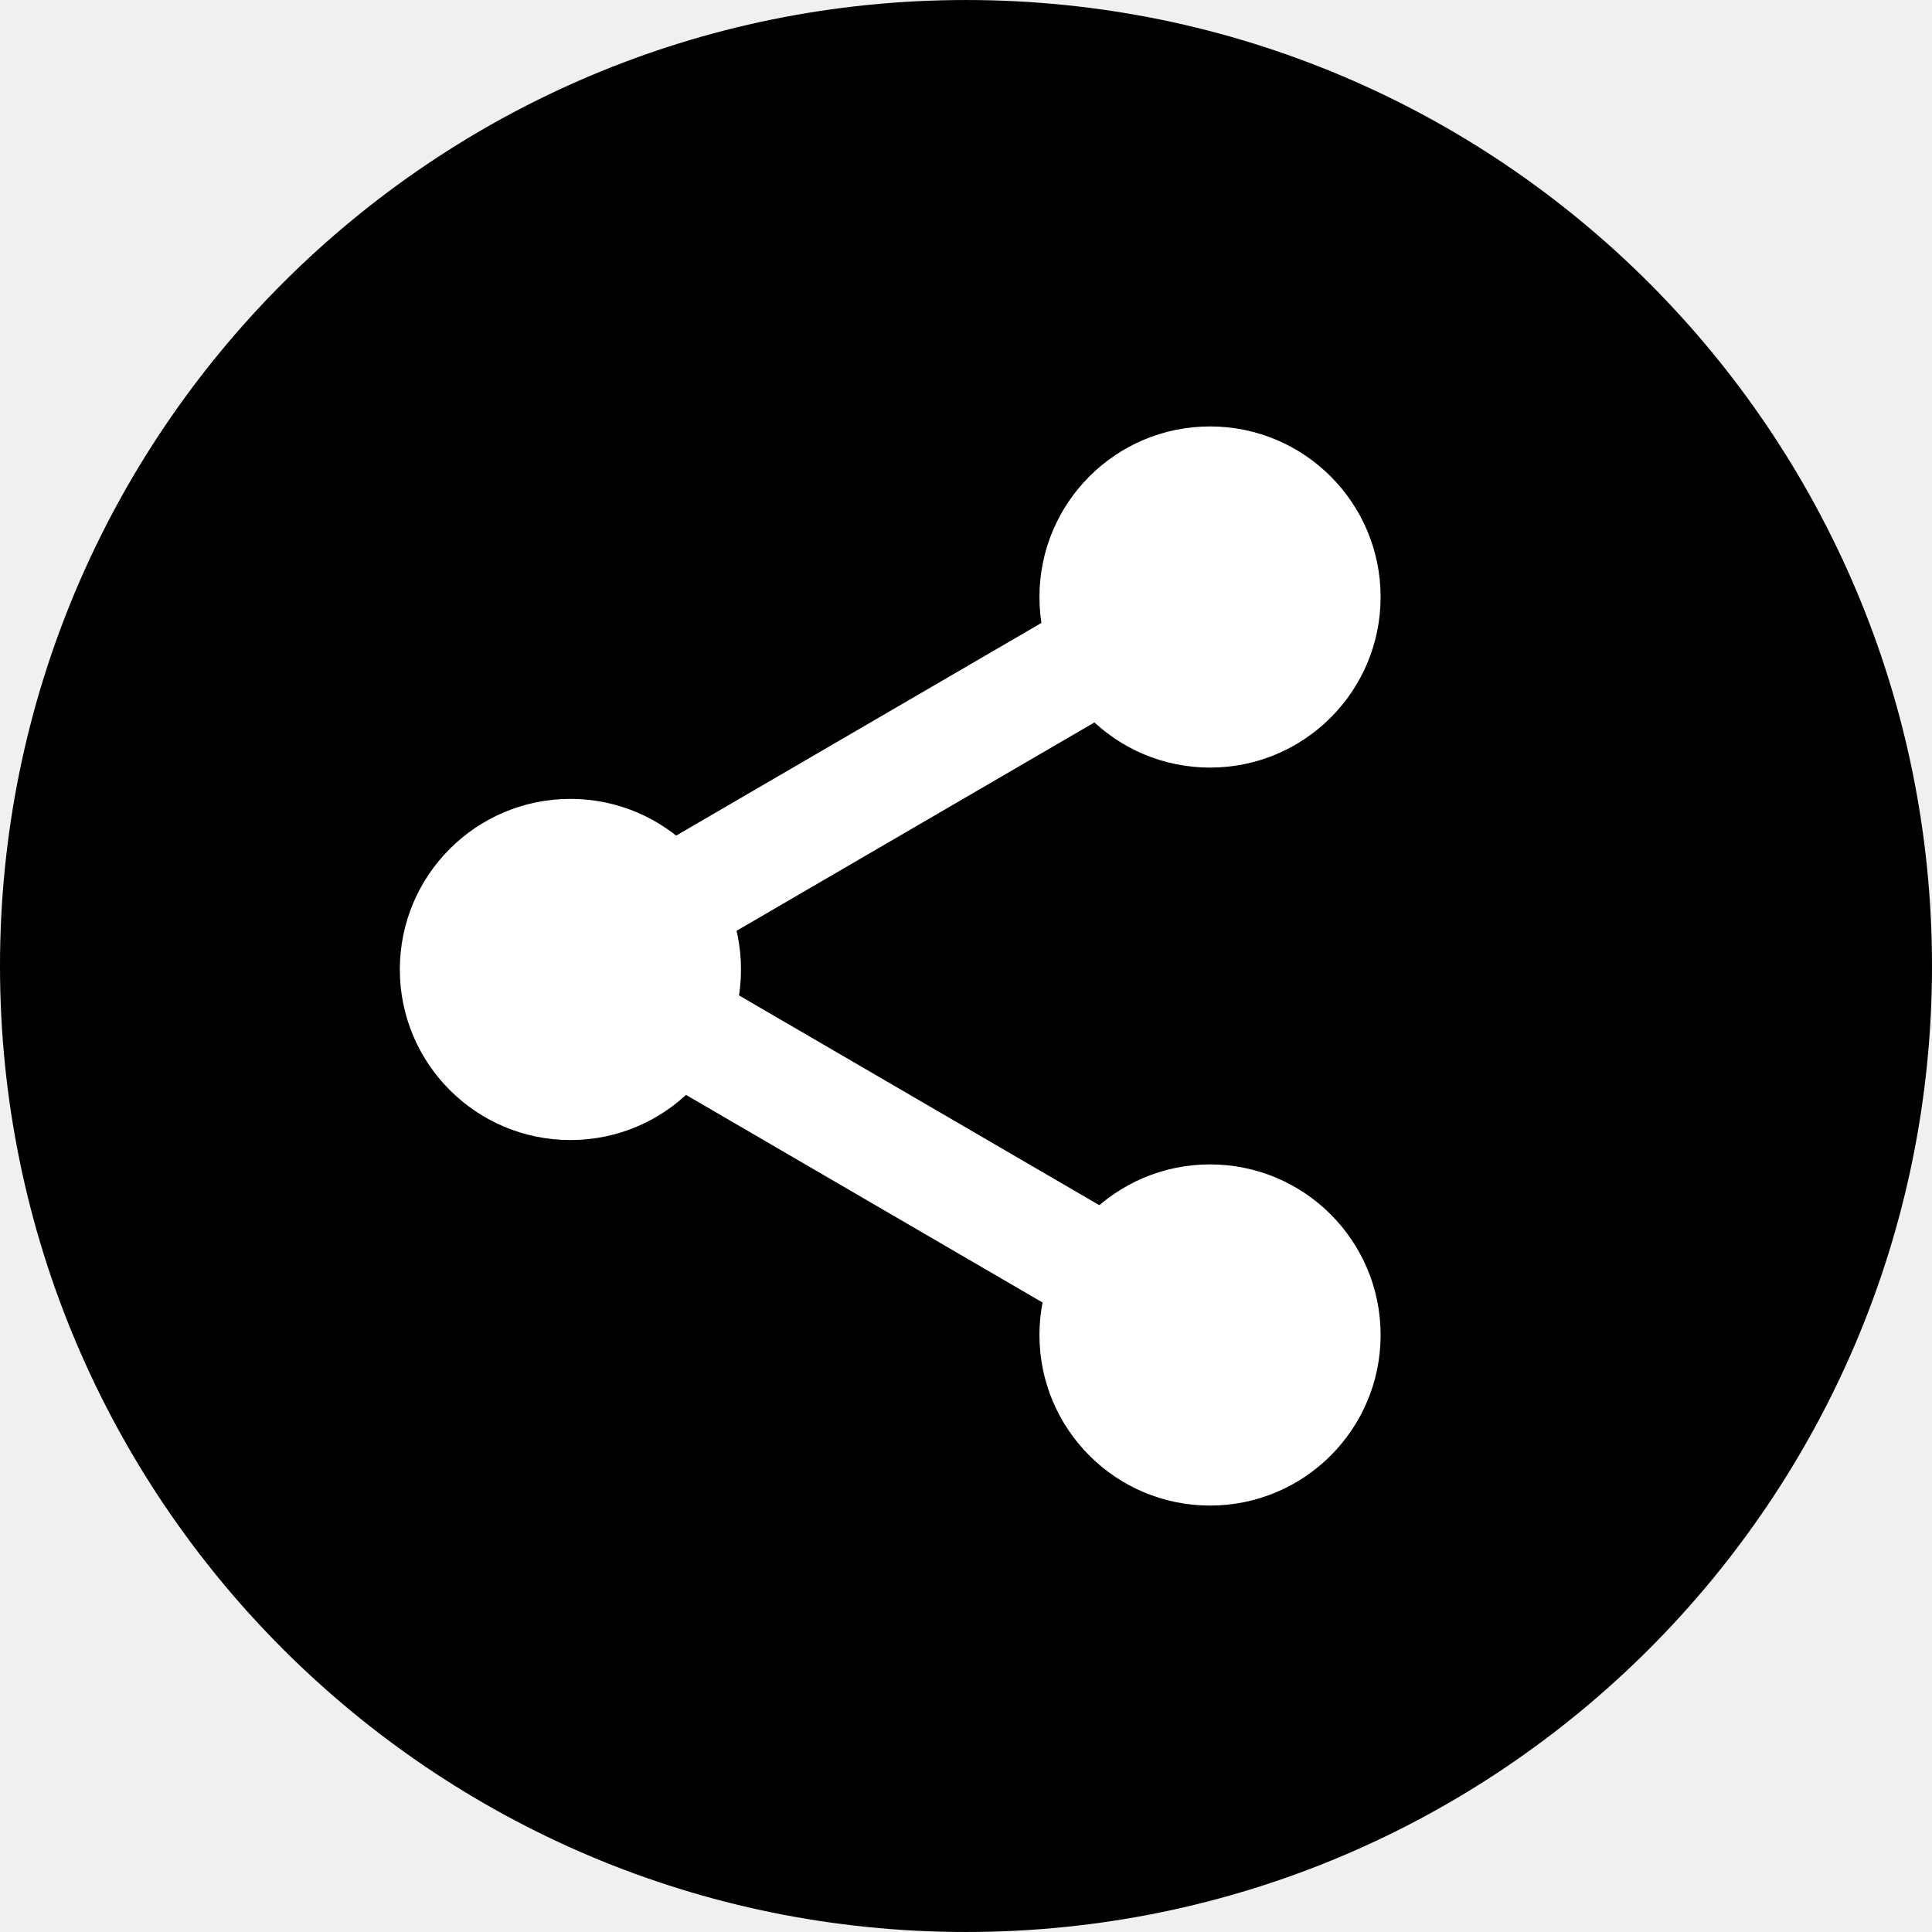
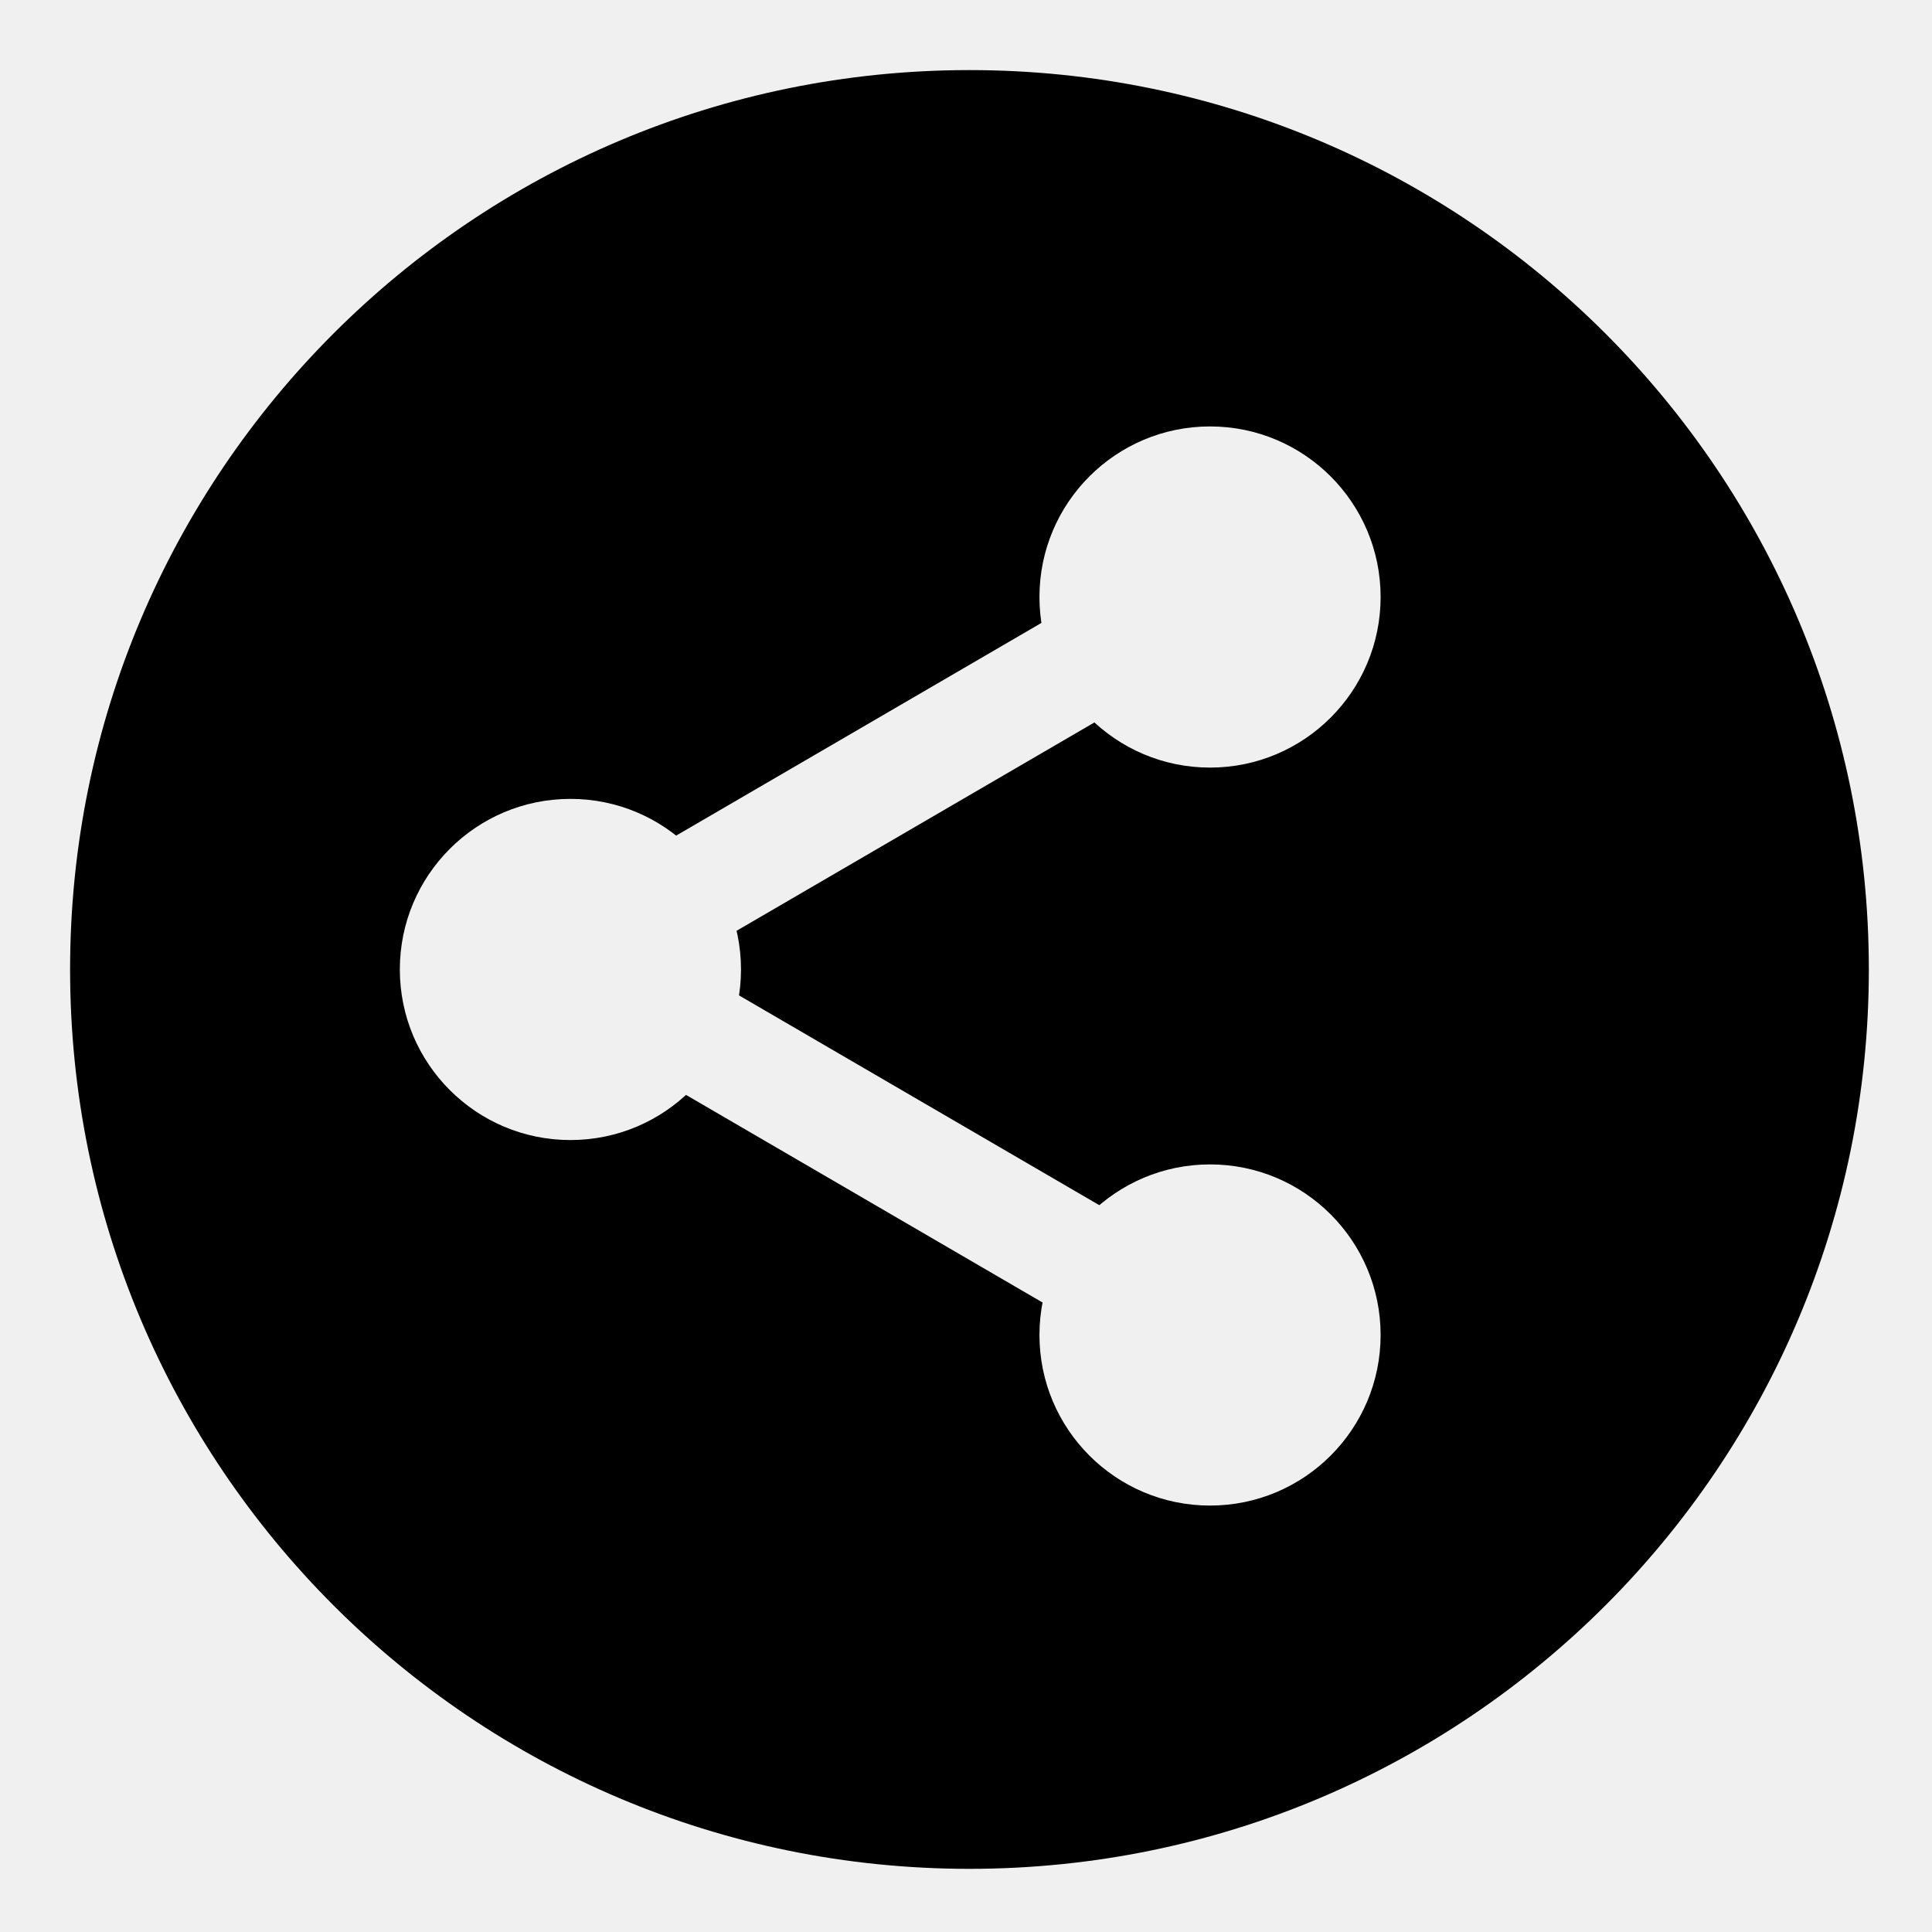
- <svg xmlns="http://www.w3.org/2000/svg" viewBox="0 0 496.158 496.158" style="enable-background:new 0 0 496.158 496.158">
-   <path d="M0 248.085C0 111.064 111.07.003 248.076.003c137.012 0 248.082 111.061 248.082 248.082 0 137.002-111.07 248.07-248.082 248.07C111.07 496.155 0 385.087 0 248.085z" fill="currentColor" />
-   <circle style="fill:#fff" cx="146.489" cy="248.969" r="43.807" />
-   <circle style="fill:#fff" cx="310.749" cy="153.319" r="43.807" />
-   <circle style="fill:#fff" cx="310.749" cy="342.839" r="43.807" />
-   <path transform="scale(-1) rotate(59.789 346.699 -397.678)" style="fill:#fff" d="M214.155 104.29h28.933v190.068h-28.933z" />
-   <path transform="scale(-1) rotate(30.211 1092.863 -847.005)" style="fill:#fff" d="M133.608 280.528h190.068v28.933H133.608z" />
+ <svg xmlns="http://www.w3.org/2000/svg" viewBox="0 0 496.158 496.158" fill="currentColor">
+   <mask id="mask">
+     <rect fill="white" width="100%" height="100%" />
+     <circle fill="black" cx="146.489" cy="248.969" r="43.807" />
+     <circle fill="black" cx="310.749" cy="153.319" r="43.807" />
+     <circle fill="black" cx="310.749" cy="342.839" r="43.807" />
+     <path fill="black" transform="scale(-1) rotate(59.789 346.699 -397.678)" d="M214.155 104.29h28.933v190.068h-28.933z" />
+     <path fill="black" transform="scale(-1) rotate(30.211 1092.863 -847.005)" d="M133.608 280.528h190.068v28.933H133.608z" />
+   </mask>
+   <circle mask="url(#mask)" cx="248.969" cy="248.969" r="230.969" />
</svg>
